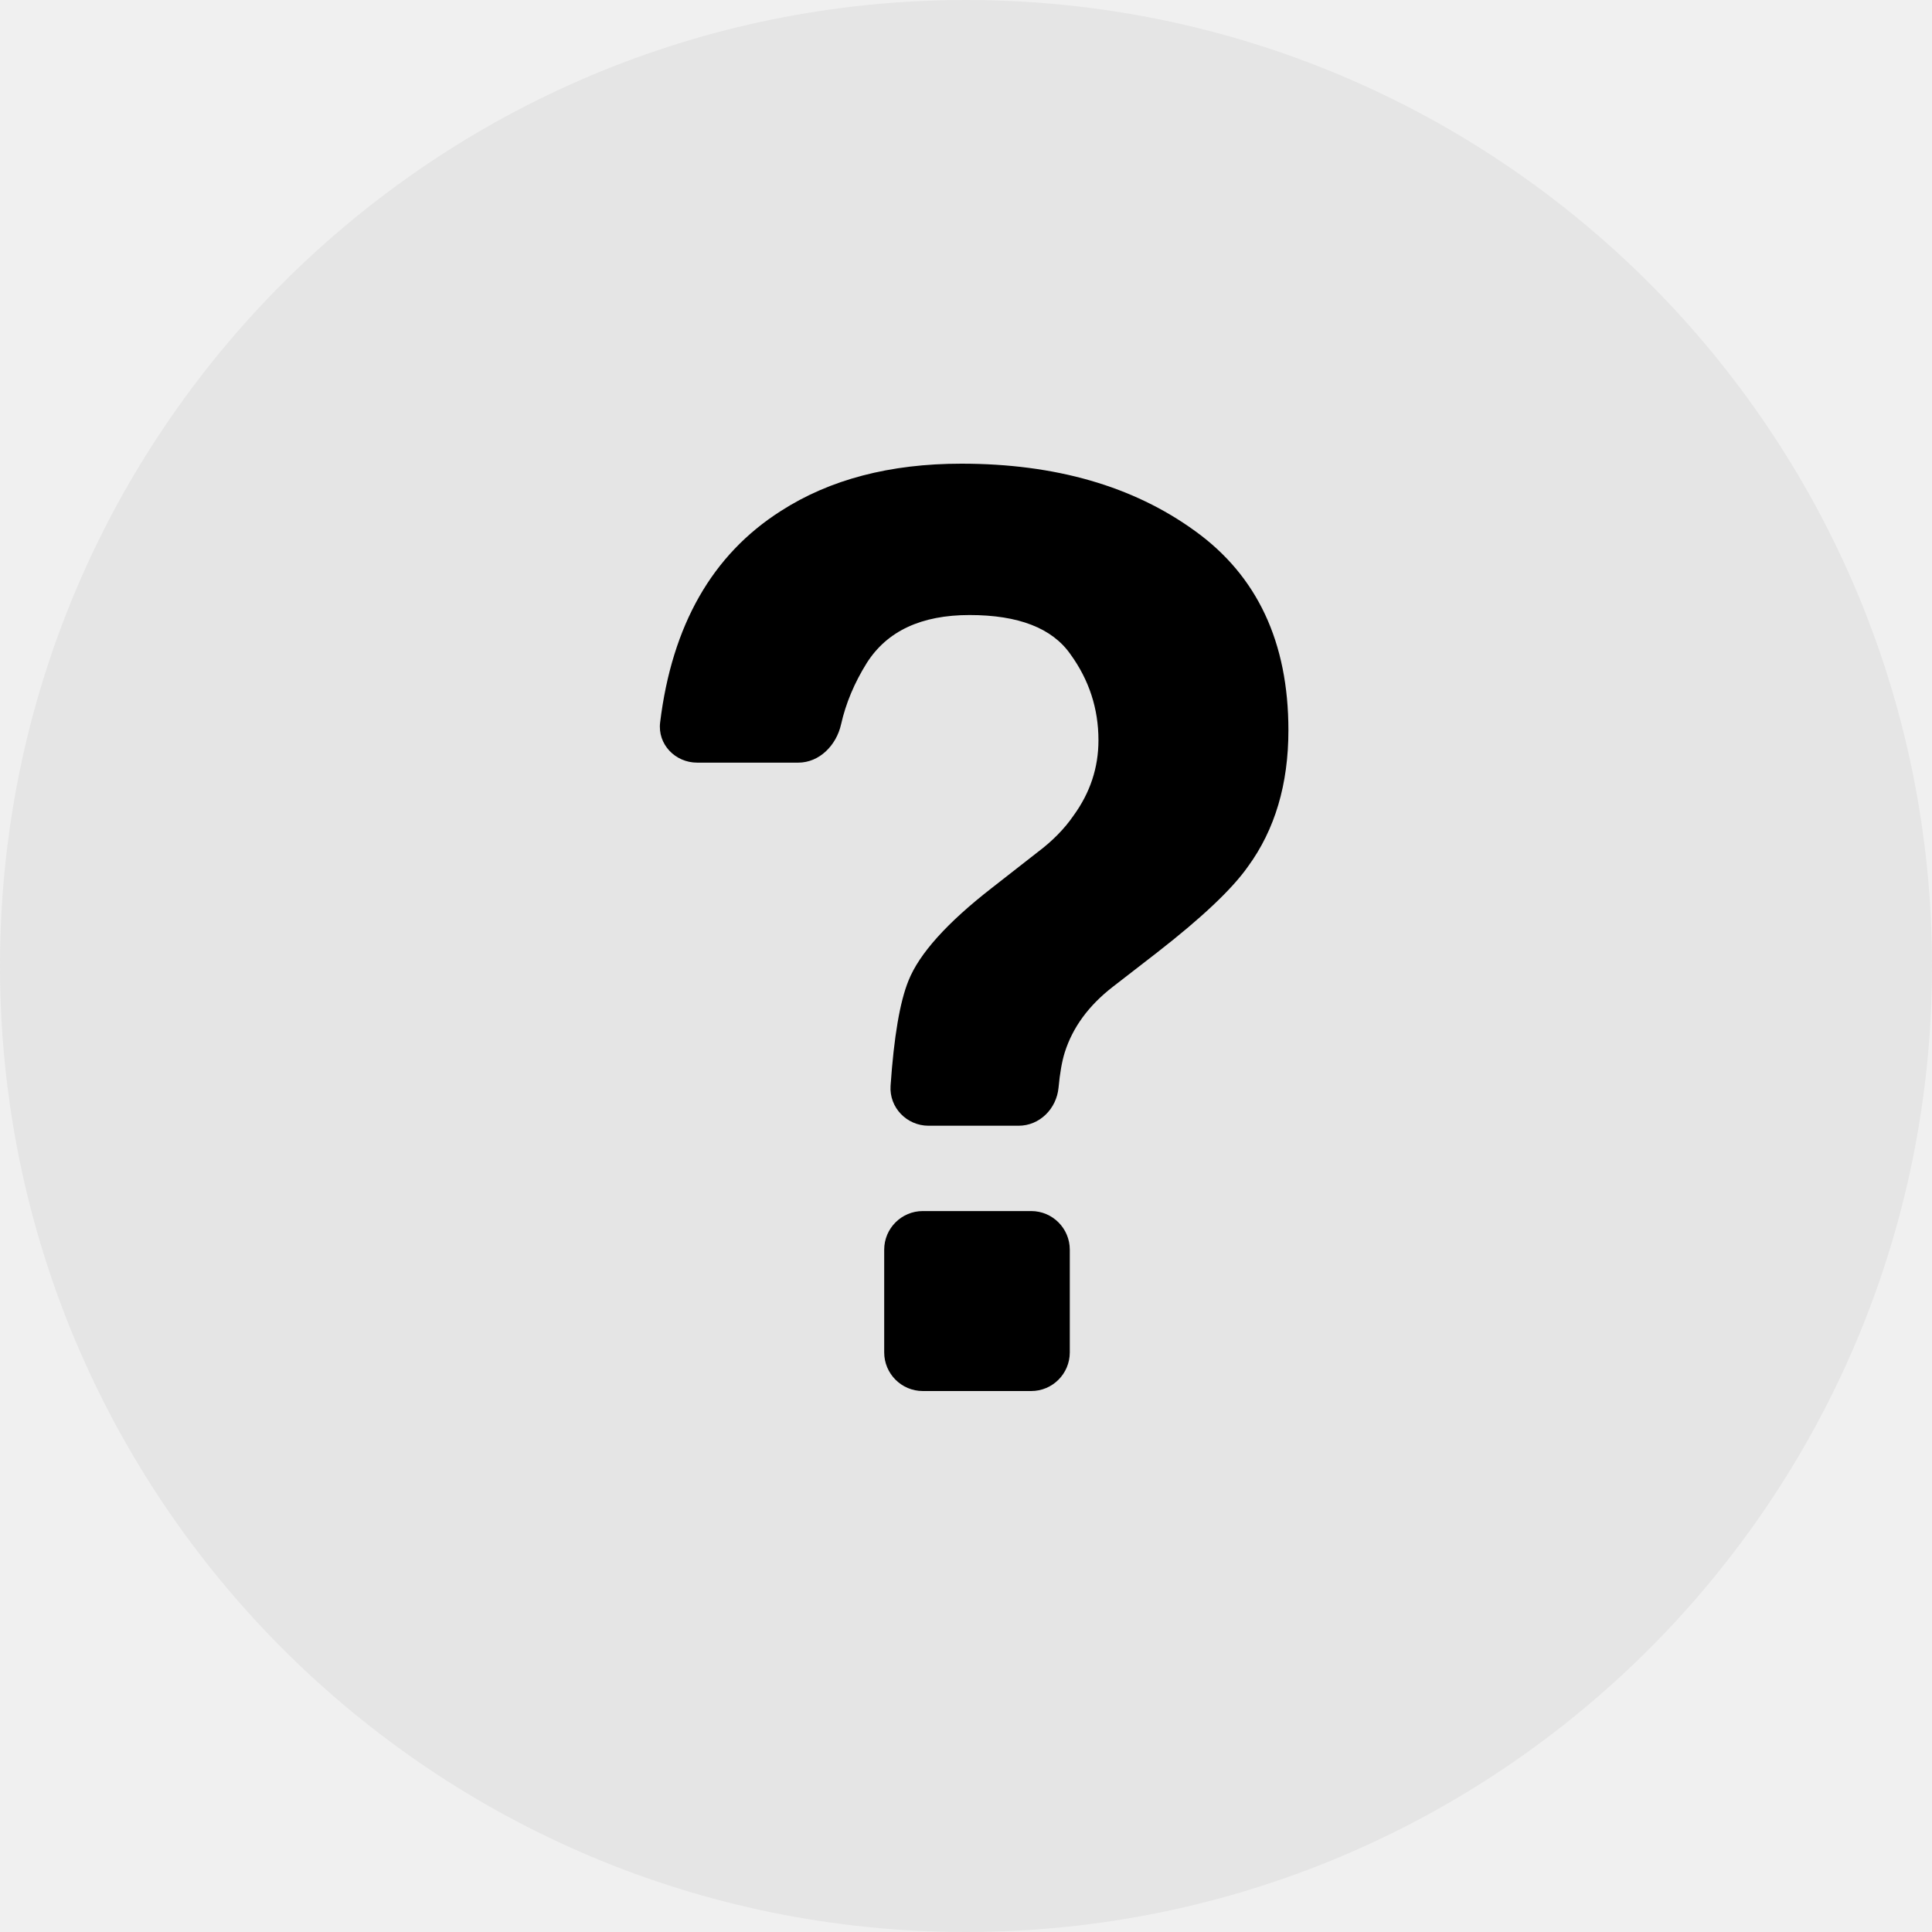
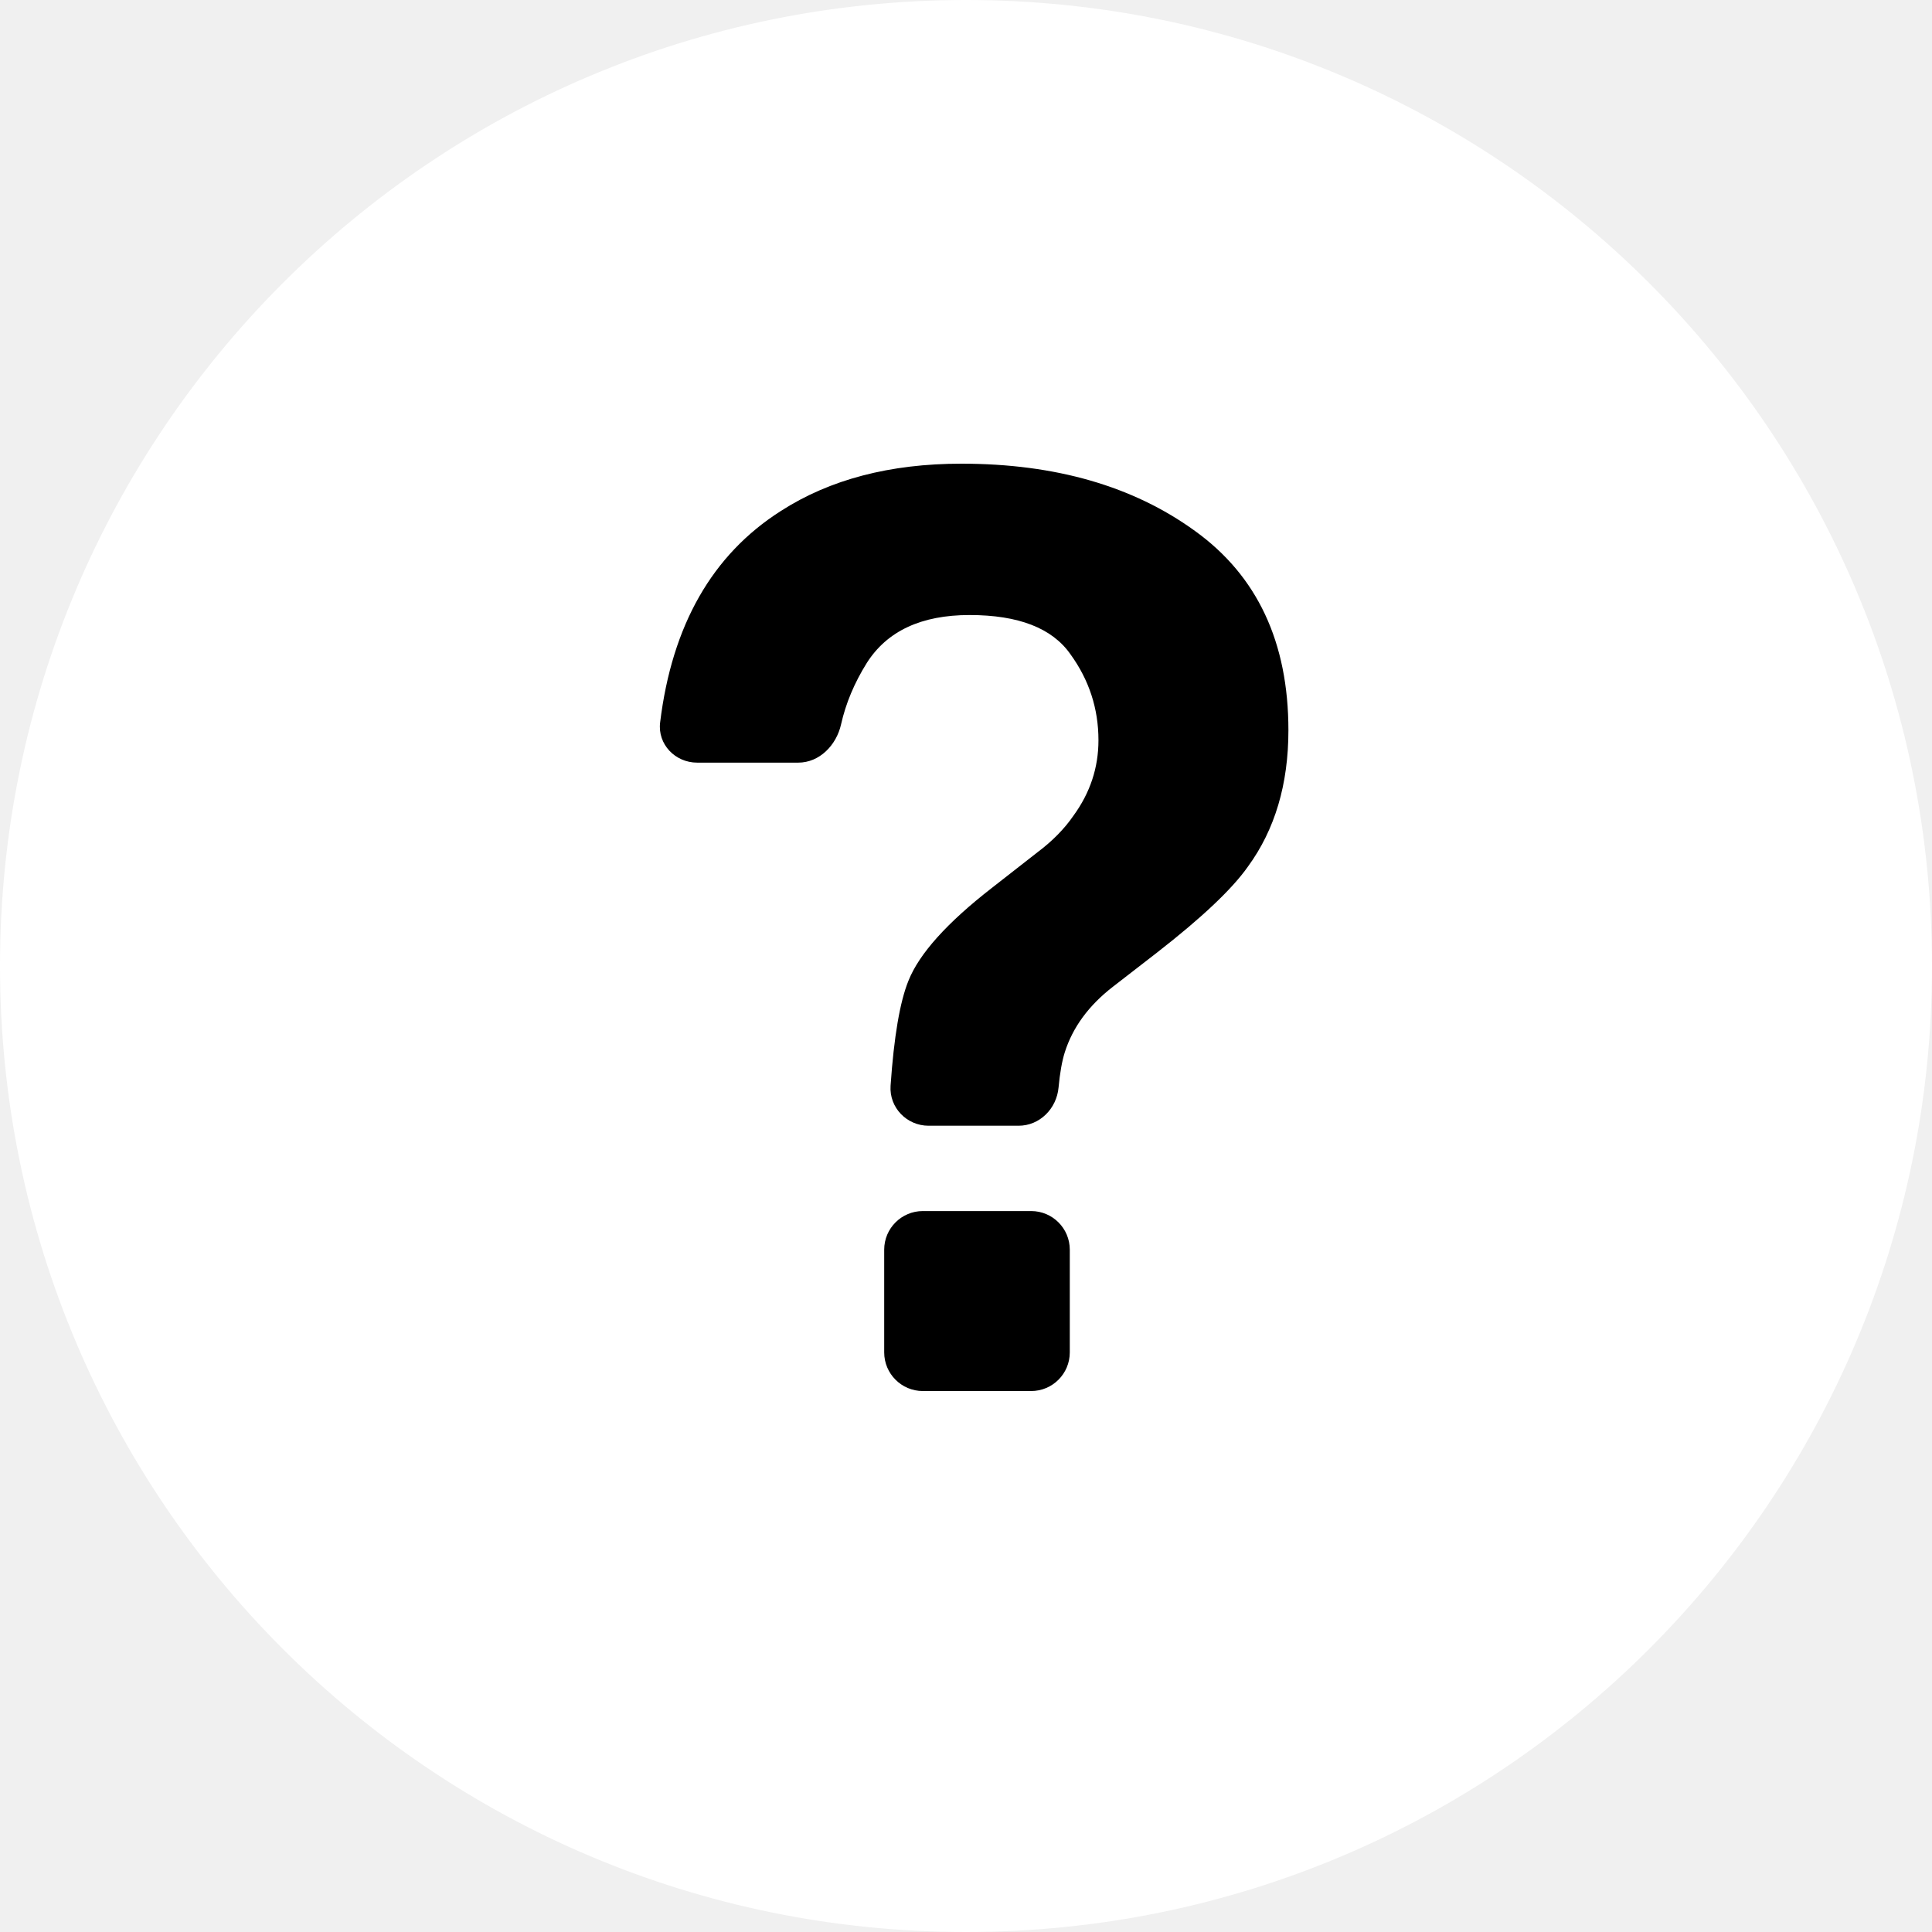
<svg xmlns="http://www.w3.org/2000/svg" width="50" height="50" viewBox="0 0 50 50" fill="none">
-   <circle cx="25" cy="25" r="25" fill="#E5E5E5" />
+   <circle cx="25" cy="25" r="25" fill="white" />
  <path d="M22.883 32.342C22.883 31.79 23.331 31.342 23.883 31.342H26.686C27.239 31.342 27.686 31.79 27.686 32.342V35C27.686 35.552 27.239 36 26.686 36H23.883C23.331 36 22.883 35.552 22.883 35V32.342ZM18.043 19.737C17.474 19.737 17.015 19.262 17.084 18.697C17.392 16.178 18.434 14.354 20.207 13.225C21.476 12.408 23.034 12 24.882 12C27.31 12 29.325 12.58 30.926 13.741C32.538 14.901 33.344 16.621 33.344 18.899C33.344 20.296 32.995 21.472 32.296 22.428C31.888 23.009 31.103 23.75 29.943 24.653L28.799 25.539C28.175 26.023 27.762 26.587 27.557 27.232C27.484 27.464 27.43 27.769 27.395 28.147C27.344 28.692 26.908 29.134 26.36 29.134H24.032C23.466 29.134 23.01 28.663 23.048 28.099C23.135 26.833 23.289 25.926 23.512 25.378C23.791 24.68 24.511 23.879 25.672 22.977L26.848 22.058C27.235 21.768 27.547 21.451 27.783 21.107C28.213 20.516 28.428 19.866 28.428 19.157C28.428 18.34 28.186 17.598 27.703 16.932C27.23 16.255 26.359 15.917 25.091 15.917C23.845 15.917 22.958 16.33 22.432 17.158C22.11 17.674 21.889 18.203 21.767 18.745C21.647 19.284 21.21 19.737 20.658 19.737H18.043Z" fill="black" />
</svg>
